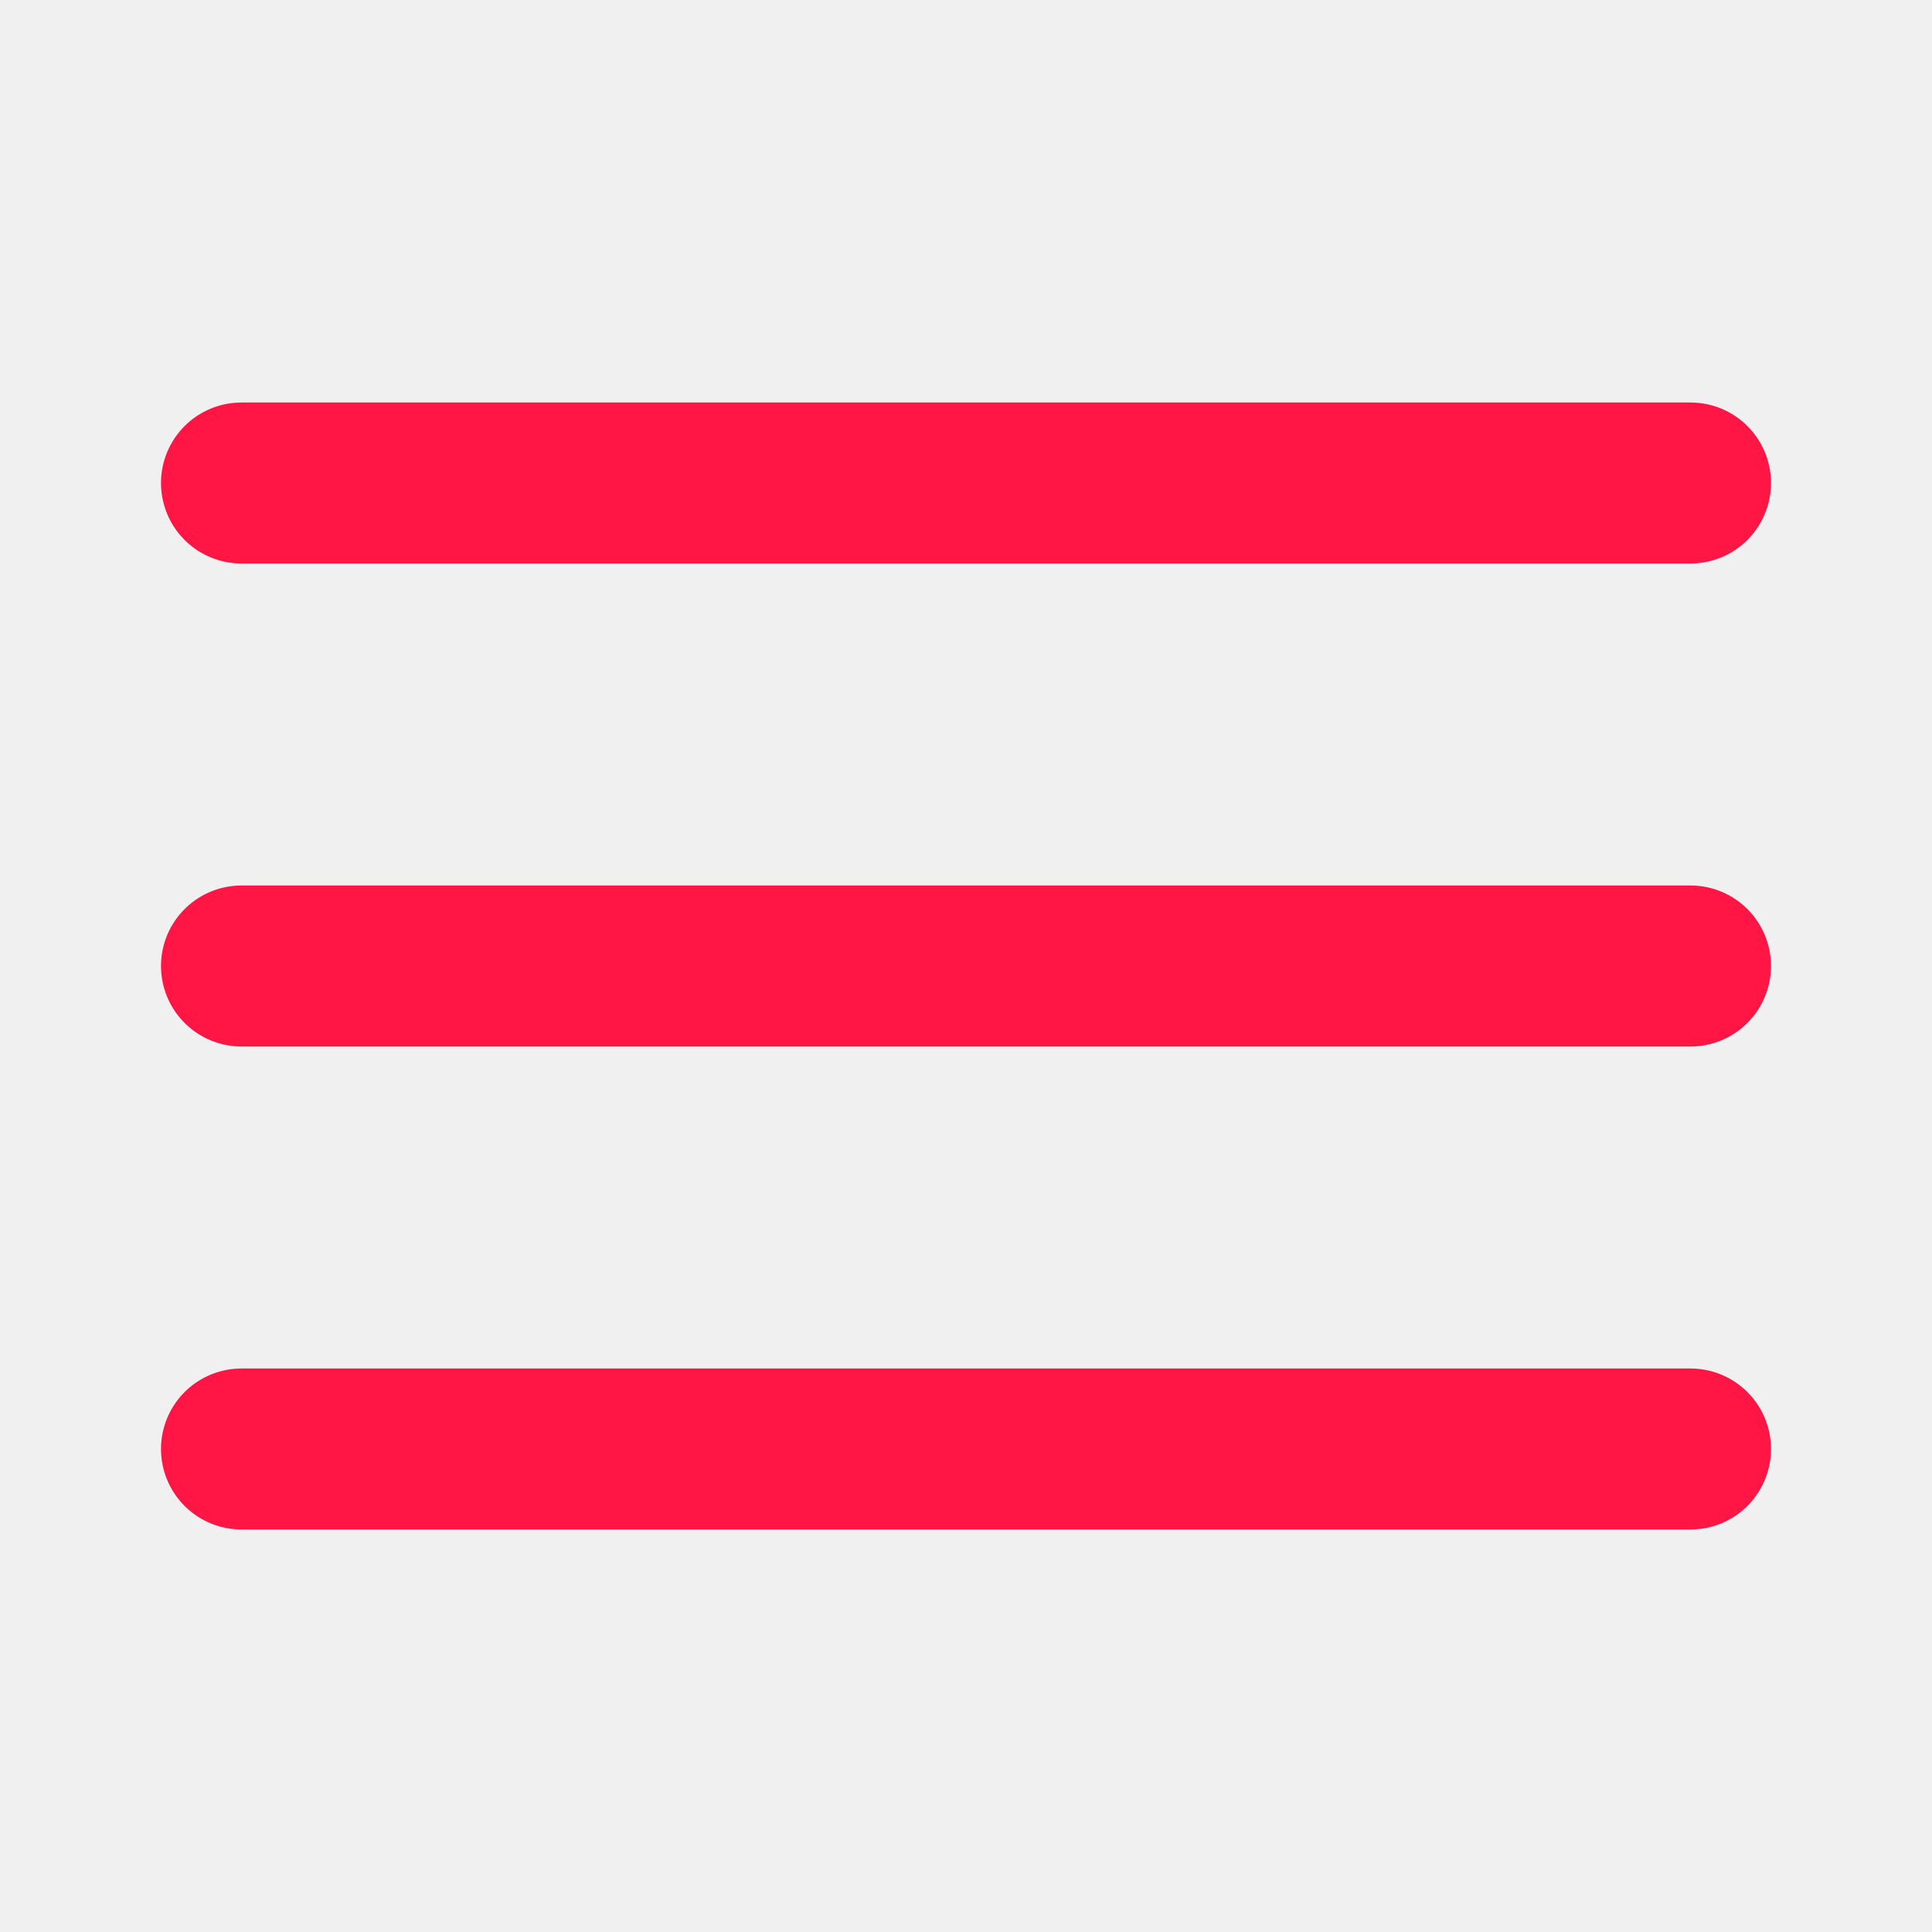
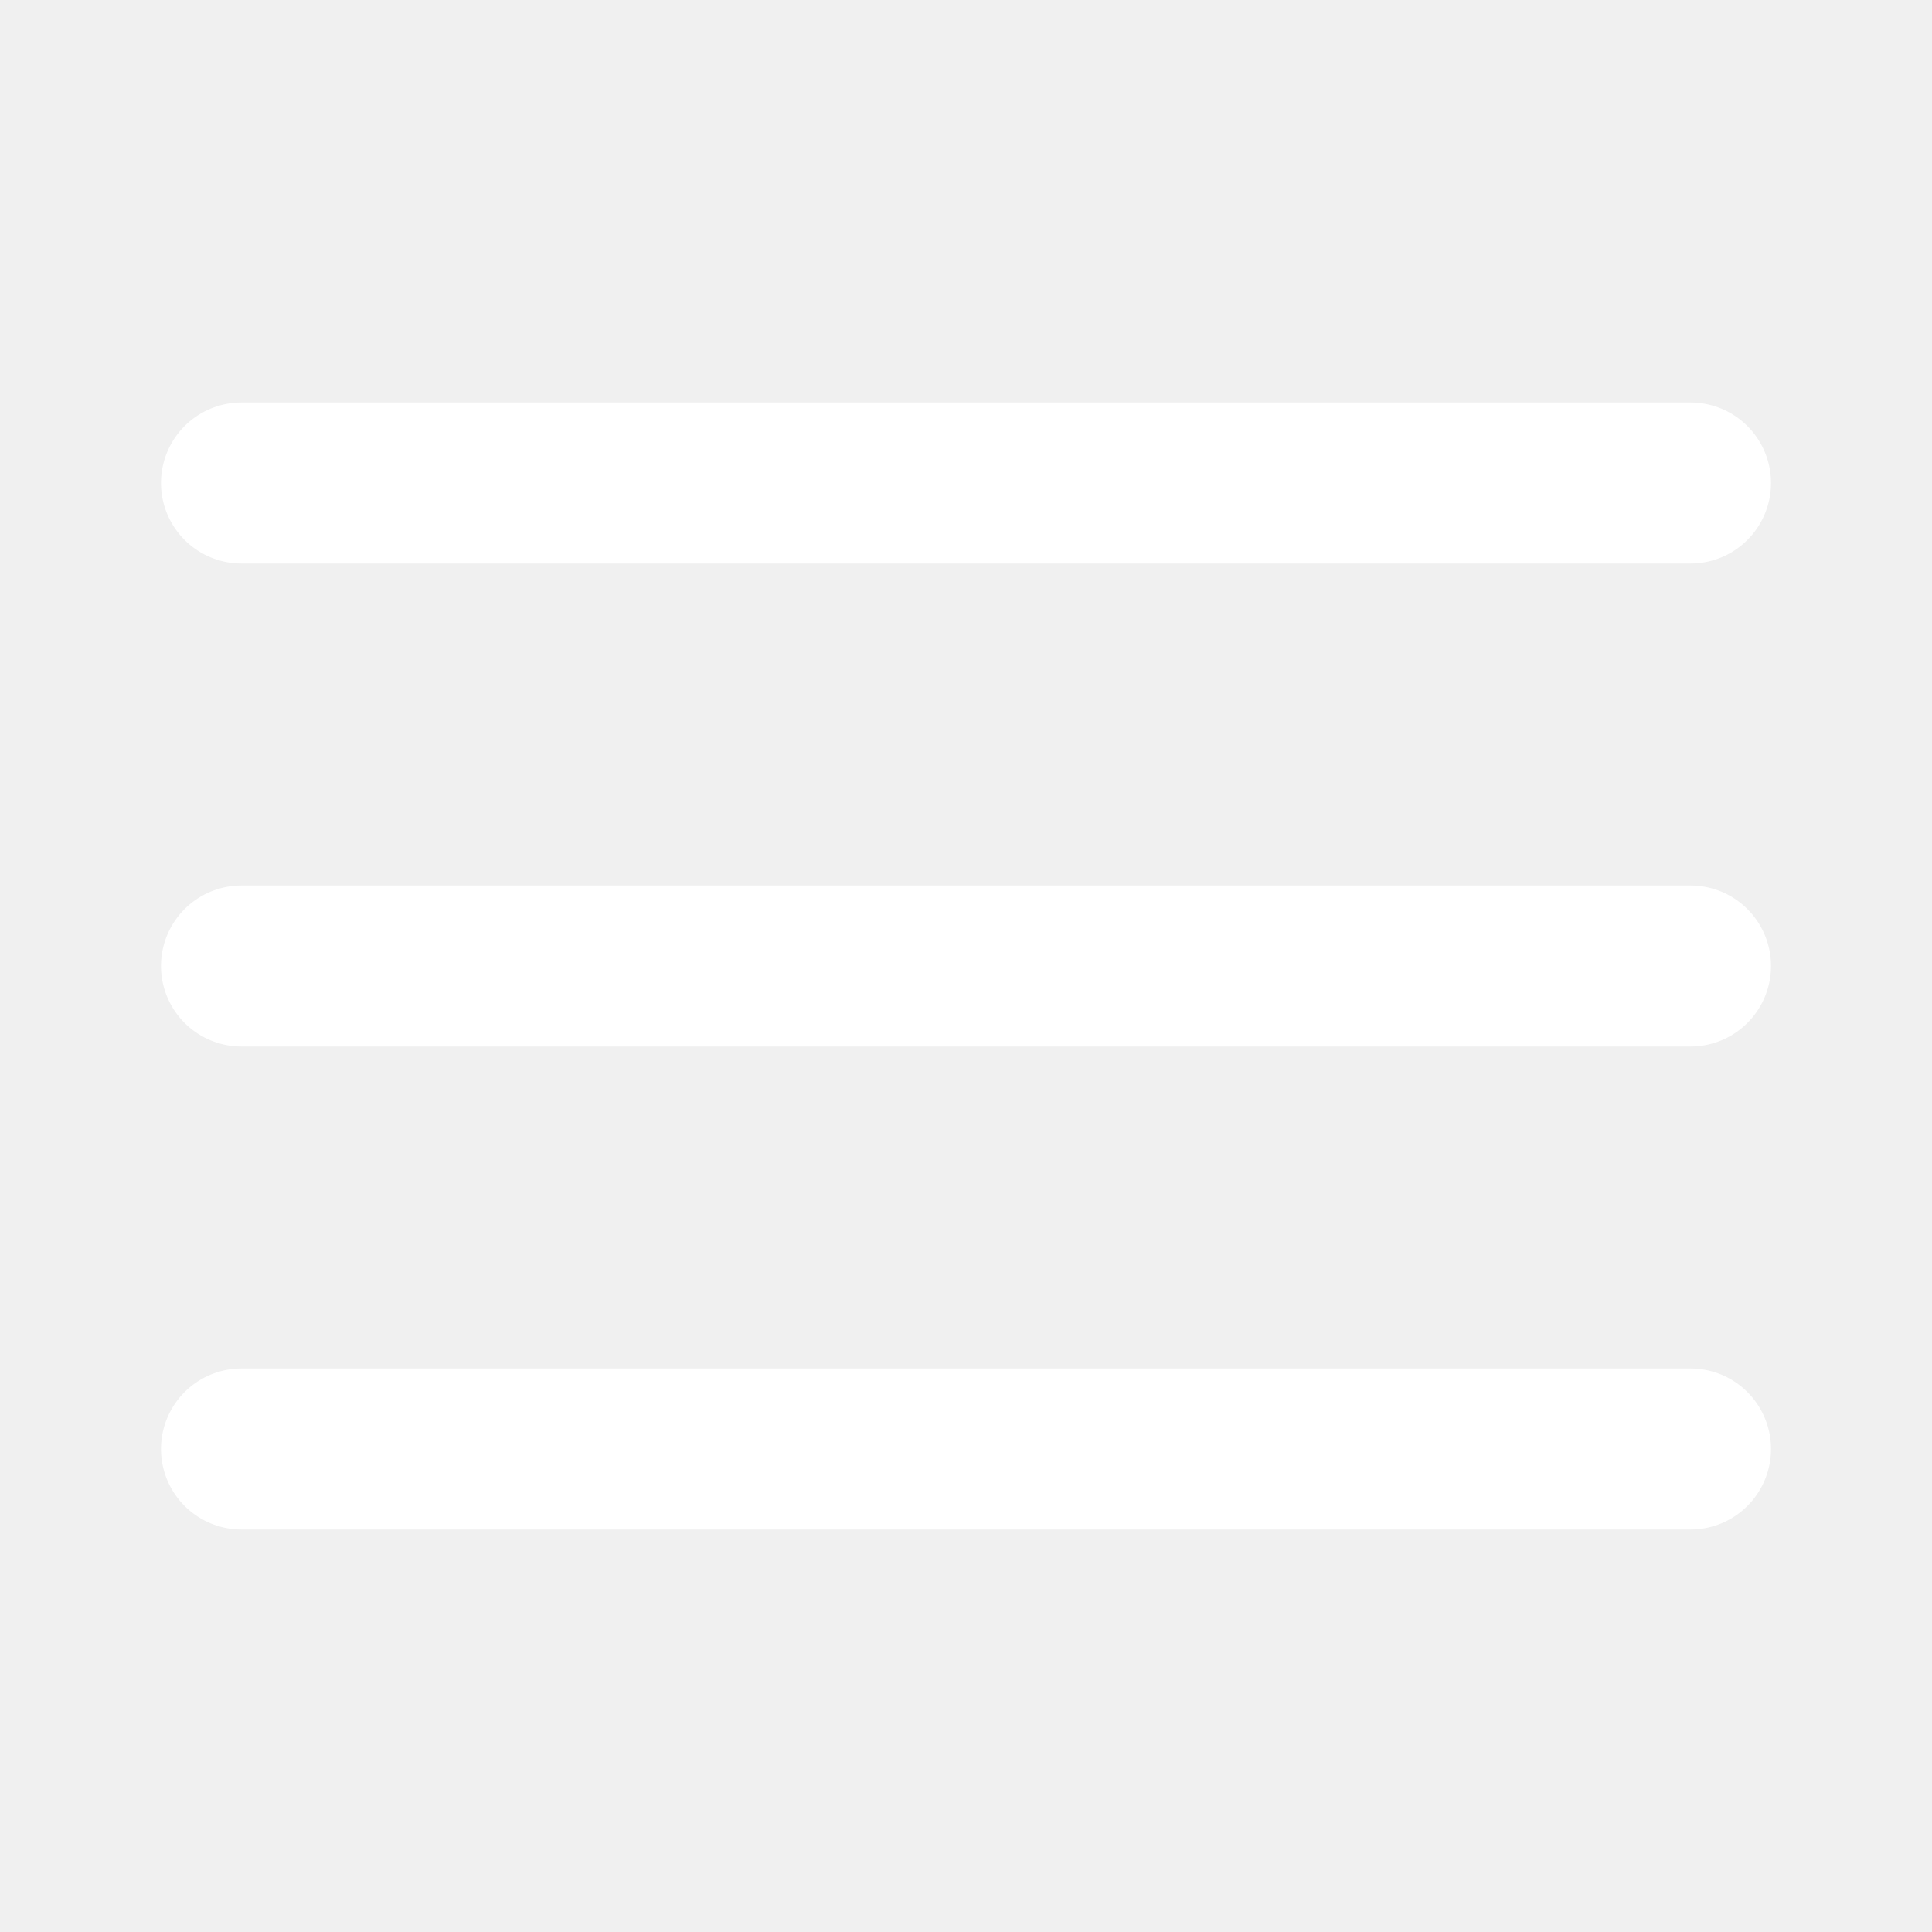
<svg xmlns="http://www.w3.org/2000/svg" width="24" height="24" viewBox="0 0 24 24" fill="none">
-   <path d="M3 12H21" stroke="#FF1645" stroke-width="2" stroke-linecap="round" stroke-linejoin="round" />
-   <path d="M3 6H21" stroke="#FF1645" stroke-width="2" stroke-linecap="round" stroke-linejoin="round" />
-   <path d="M3 18H21" stroke="#FF1645" stroke-width="2" stroke-linecap="round" stroke-linejoin="round" />
+   <path d="M3 12H21" stroke="#fff" stroke-width="2" stroke-linecap="round" stroke-linejoin="round" />
+   <path d="M3 6H21" stroke="#fff" stroke-width="2" stroke-linecap="round" stroke-linejoin="round" />
+   <path d="M3 18H21" stroke="#fff" stroke-width="2" stroke-linecap="round" stroke-linejoin="round" />
</svg>
